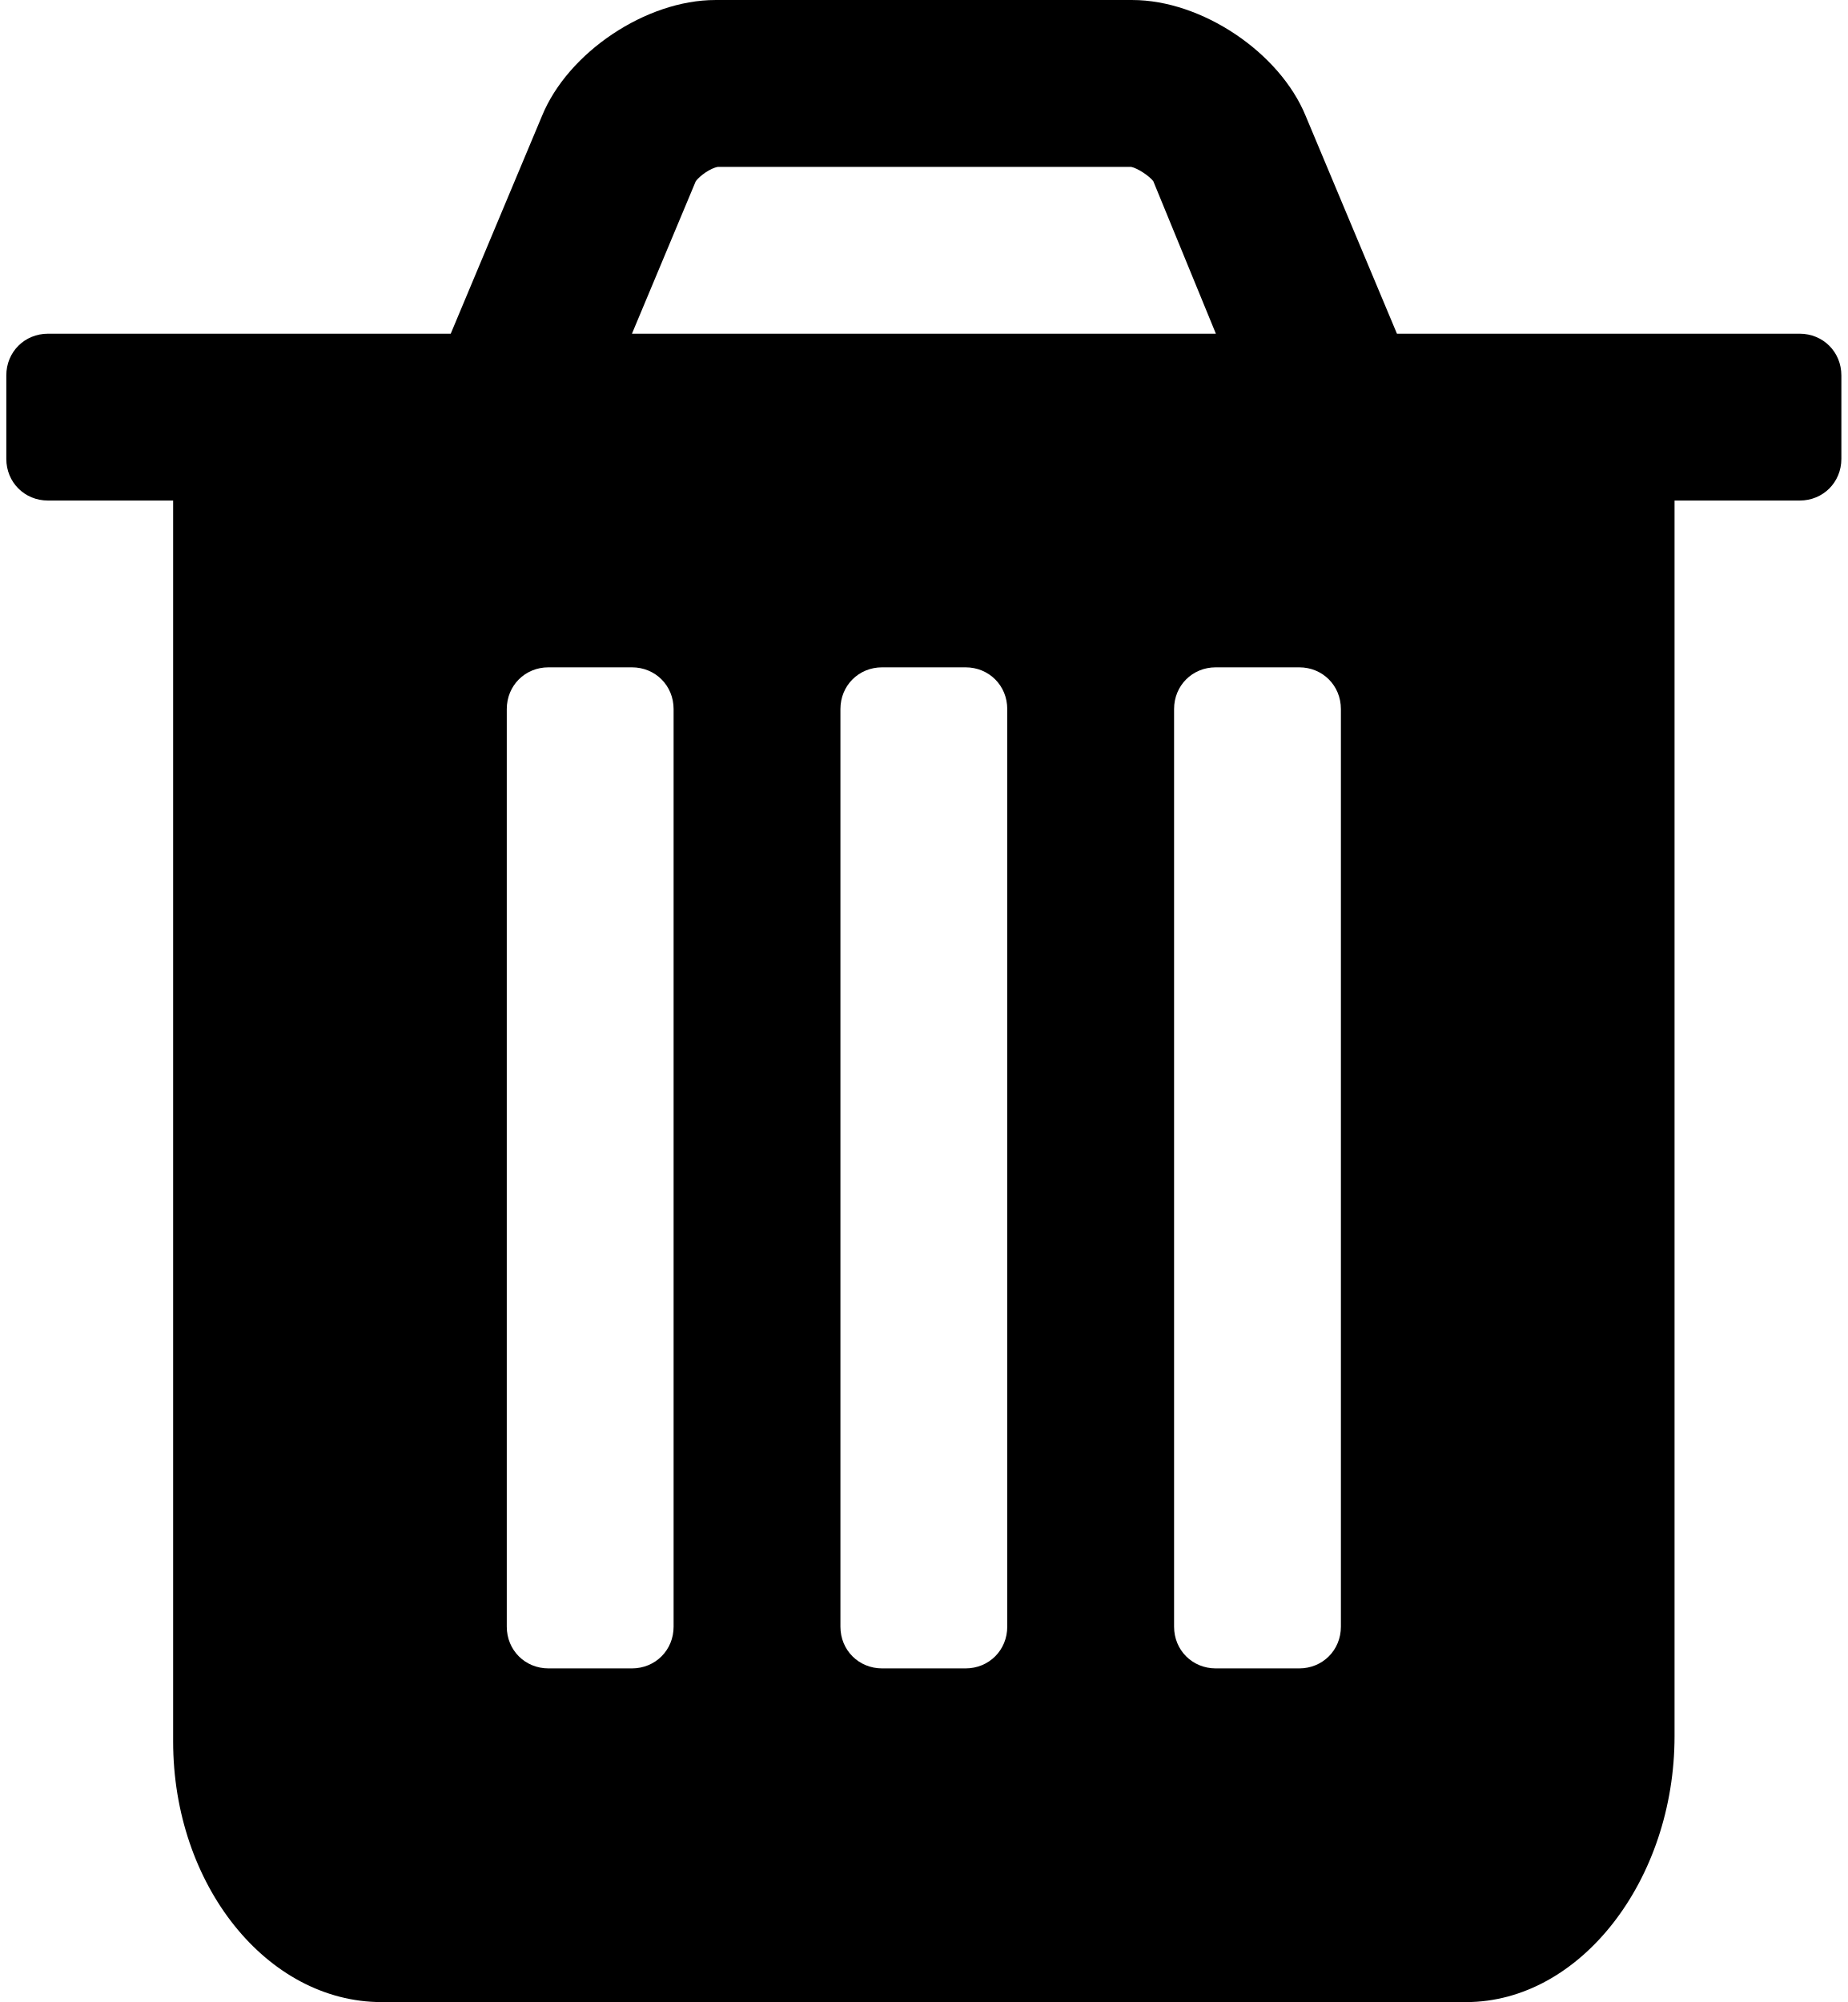
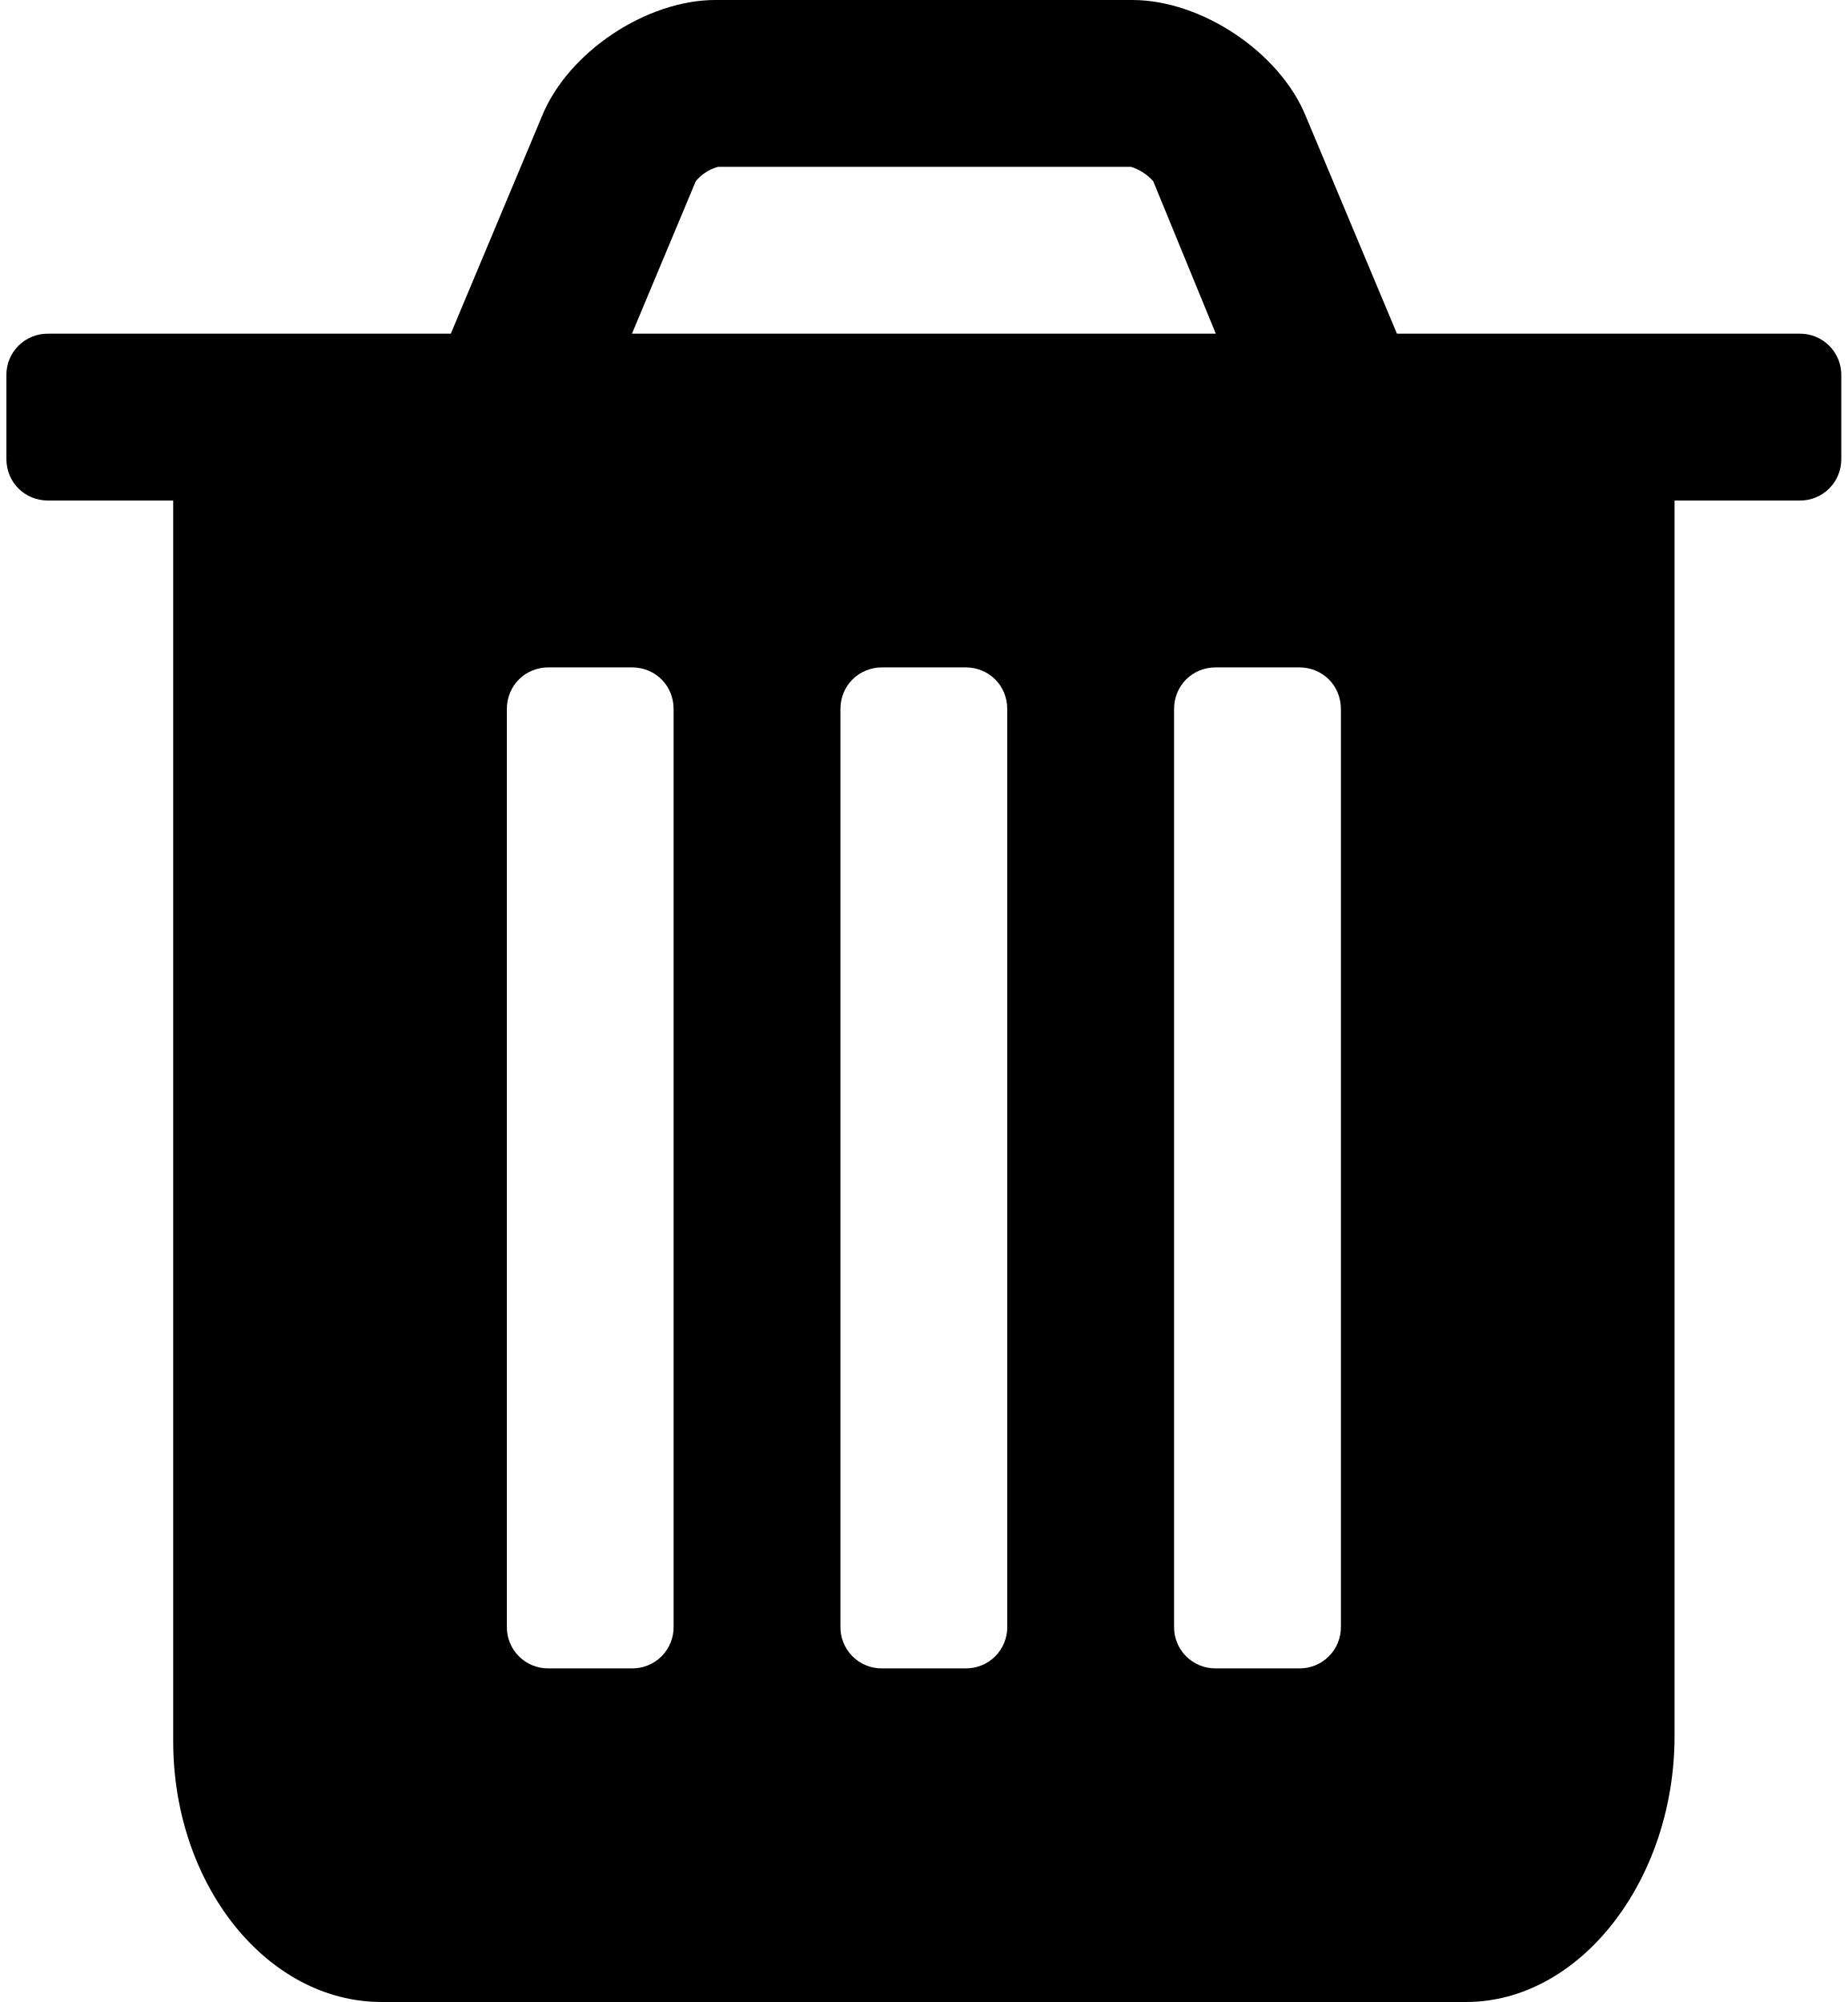
- <svg xmlns="http://www.w3.org/2000/svg" width="24" height="26" version="1.1" viewBox="0 -49.286 23.572 25.714">
-   <g fill="#000000">
-     <path d="M8.571,20.893c0,0.301 -0.234,0.536 -0.536,0.536h-1.071c-0.301,0 -0.536,-0.234 -0.536,-0.536v-11.786c0,-0.301 0.234,-0.536 0.536,-0.536h1.071c0.301,0 0.536,0.234 0.536,0.536Zm4.286,0c0,0.301 -0.234,0.536 -0.536,0.536h-1.071c-0.301,0 -0.536,-0.234 -0.536,-0.536v-11.786c0,-0.301 0.234,-0.536 0.536,-0.536h1.071c0.301,0 0.536,0.234 0.536,0.536Zm4.286,0c0,0.301 -0.234,0.536 -0.536,0.536h-1.071c-0.301,0 -0.536,-0.234 -0.536,-0.536v-11.786c0,-0.301 0.234,-0.536 0.536,-0.536h1.071c0.301,0 0.536,0.234 0.536,0.536Zm-9.107,-16.607l0.82,-1.959c0.05,-0.067 0.184,-0.167 0.285,-0.184h5.307c0.084,0.017 0.234,0.117 0.285,0.184l0.804,1.959Zm15.536,0.536c0,-0.301 -0.234,-0.536 -0.536,-0.536h-5.173l-1.172,-2.796c-0.335,-0.82 -1.339,-1.49 -2.227,-1.49h-5.357c-0.887,0 -1.892,0.67 -2.227,1.49l-1.172,2.796h-5.173c-0.301,0 -0.536,0.234 -0.536,0.536v1.071c0,0.301 0.234,0.536 0.536,0.536h1.607v15.938c0,1.842 1.205,3.348 2.679,3.348h13.929c1.473,0 2.679,-1.574 2.679,-3.415v-15.871h1.607c0.301,0 0.536,-0.234 0.536,-0.536Z" transform="translate(0, -49.2858)" />
-   </g>
+ <svg xmlns="http://www.w3.org/2000/svg" width="24" height="26" viewBox="0 -49.286 23.572 25.714">
+   <path d="M8.571-28.393a.529.529 0 0 1-.535.536H6.964a.529.529 0 0 1-.535-.536v-11.786c0-.3.234-.535.535-.535h1.072c.301 0 .535.234.535.535zm4.286 0a.529.529 0 0 1-.536.536H11.25a.529.529 0 0 1-.536-.536v-11.786c0-.3.235-.535.536-.535h1.071c.302 0 .536.234.536.535zm4.286 0a.529.529 0 0 1-.536.536h-1.071a.529.529 0 0 1-.536-.536v-11.786c0-.3.234-.535.536-.535h1.071c.302 0 .536.234.536.535zM8.036-45l.82-1.959a.564.564 0 0 1 .285-.184h5.307a.646.646 0 0 1 .284.184L15.536-45zm15.535.536a.529.529 0 0 0-.535-.536h-5.173l-1.172-2.796c-.335-.82-1.34-1.49-2.227-1.49H9.107c-.887 0-1.892.67-2.226 1.49L5.709-45H.536a.529.529 0 0 0-.536.536v1.071c0 .301.234.536.536.536h1.607v15.937c0 1.842 1.205 3.348 2.678 3.348H18.75c1.473 0 2.679-1.573 2.679-3.415v-15.87h1.607a.529.529 0 0 0 .535-.536z" />
</svg>
